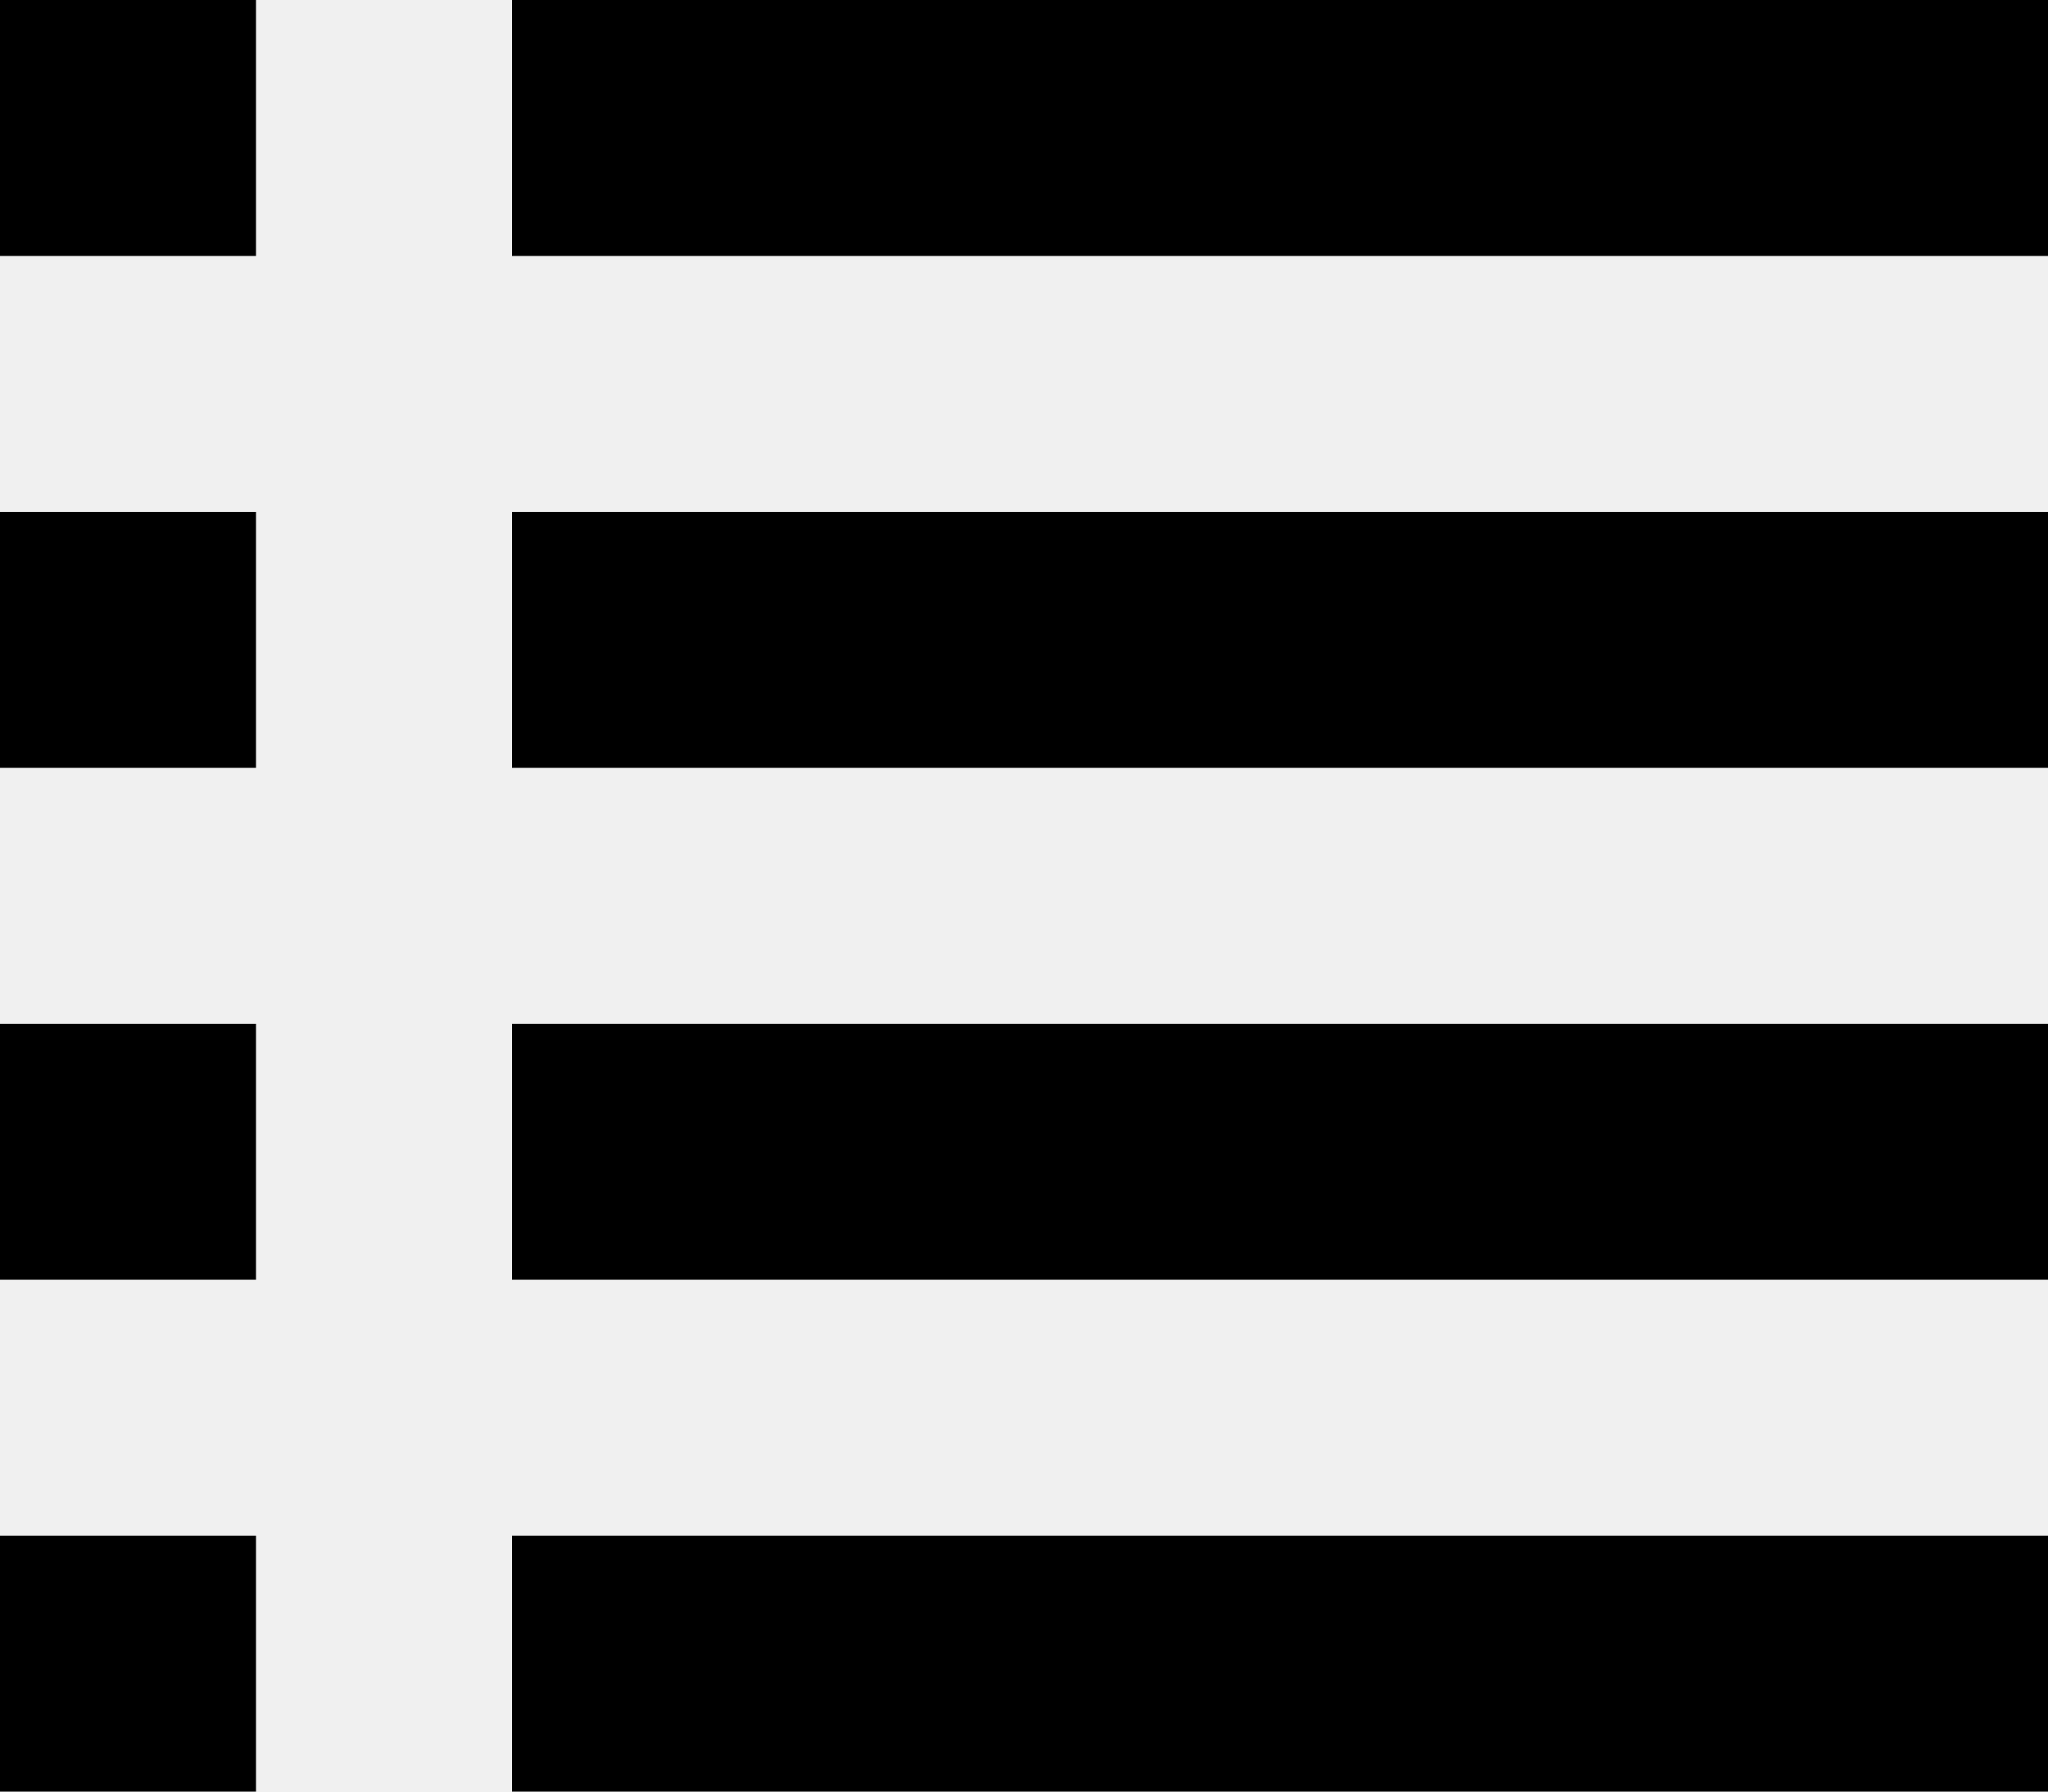
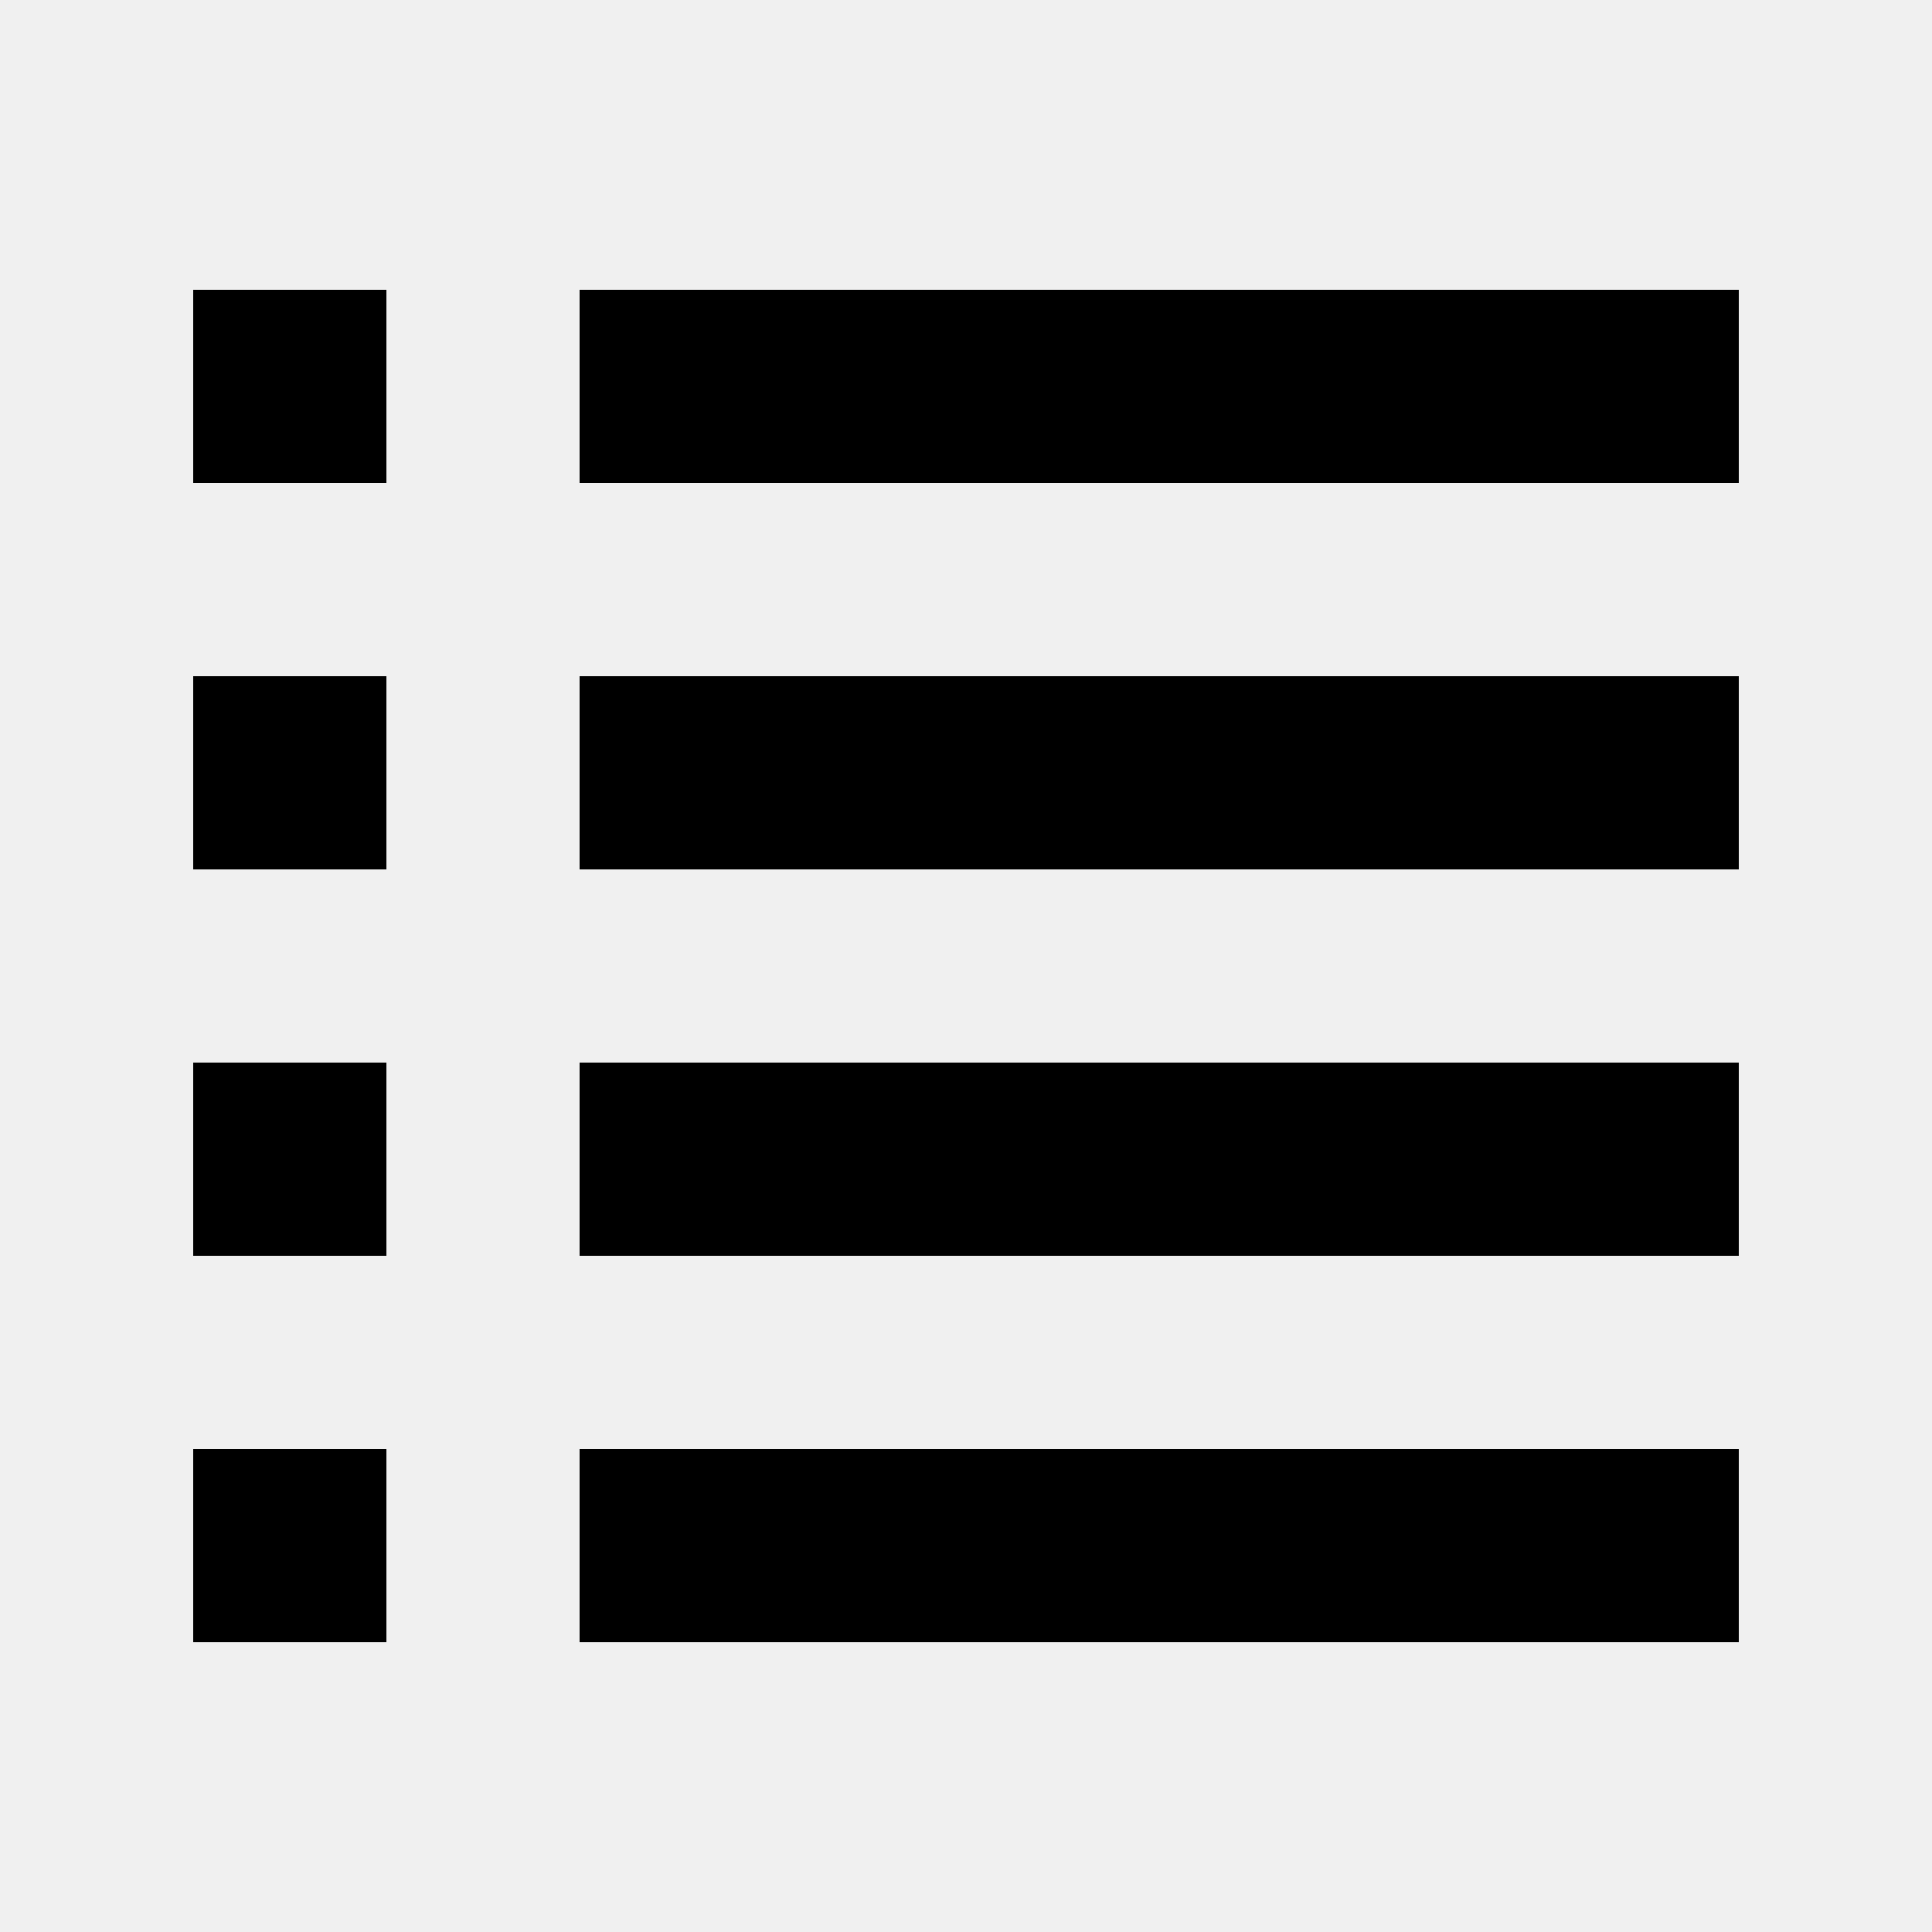
- <svg xmlns="http://www.w3.org/2000/svg" width="16" height="14" fill="none">
-   <g fill="#000" clip-path="url(#a)">
-     <path d="M2 0H0v2h2V0ZM16 0H4v2h12V0ZM2 4H0v2h2V4ZM16 4H4v2h12V4ZM2 8H0v2h2V8ZM16 8H4v2h12V8ZM2 12H0v2h2v-2ZM16 12H4v2h12v-2Z" />
-   </g>
-   <defs>
-     <clipPath id="a">
-       <path fill="#fff" d="M0 0h16v14H0z" />
-     </clipPath>
-   </defs>
+ <svg xmlns="http://www.w3.org/2000/svg" width="20" height="20" viewBox="0 0 20 20" fill="none">
+   <path d="M4 3H2V5H4V3Z" fill="black" />
+   <path d="M18 3H6V5H18V3Z" fill="black" />
+   <path d="M4 7H2V9H4V7Z" fill="black" />
+   <path d="M18 7H6V9H18V7Z" fill="black" />
+   <path d="M4 11H2V13H4V11Z" fill="black" />
+   <path d="M18 11H6V13H18V11Z" fill="black" />
+   <path d="M4 15H2V17H4V15Z" fill="black" />
+   <path d="M18 15H6V17H18V15Z" fill="black" />
</svg>
